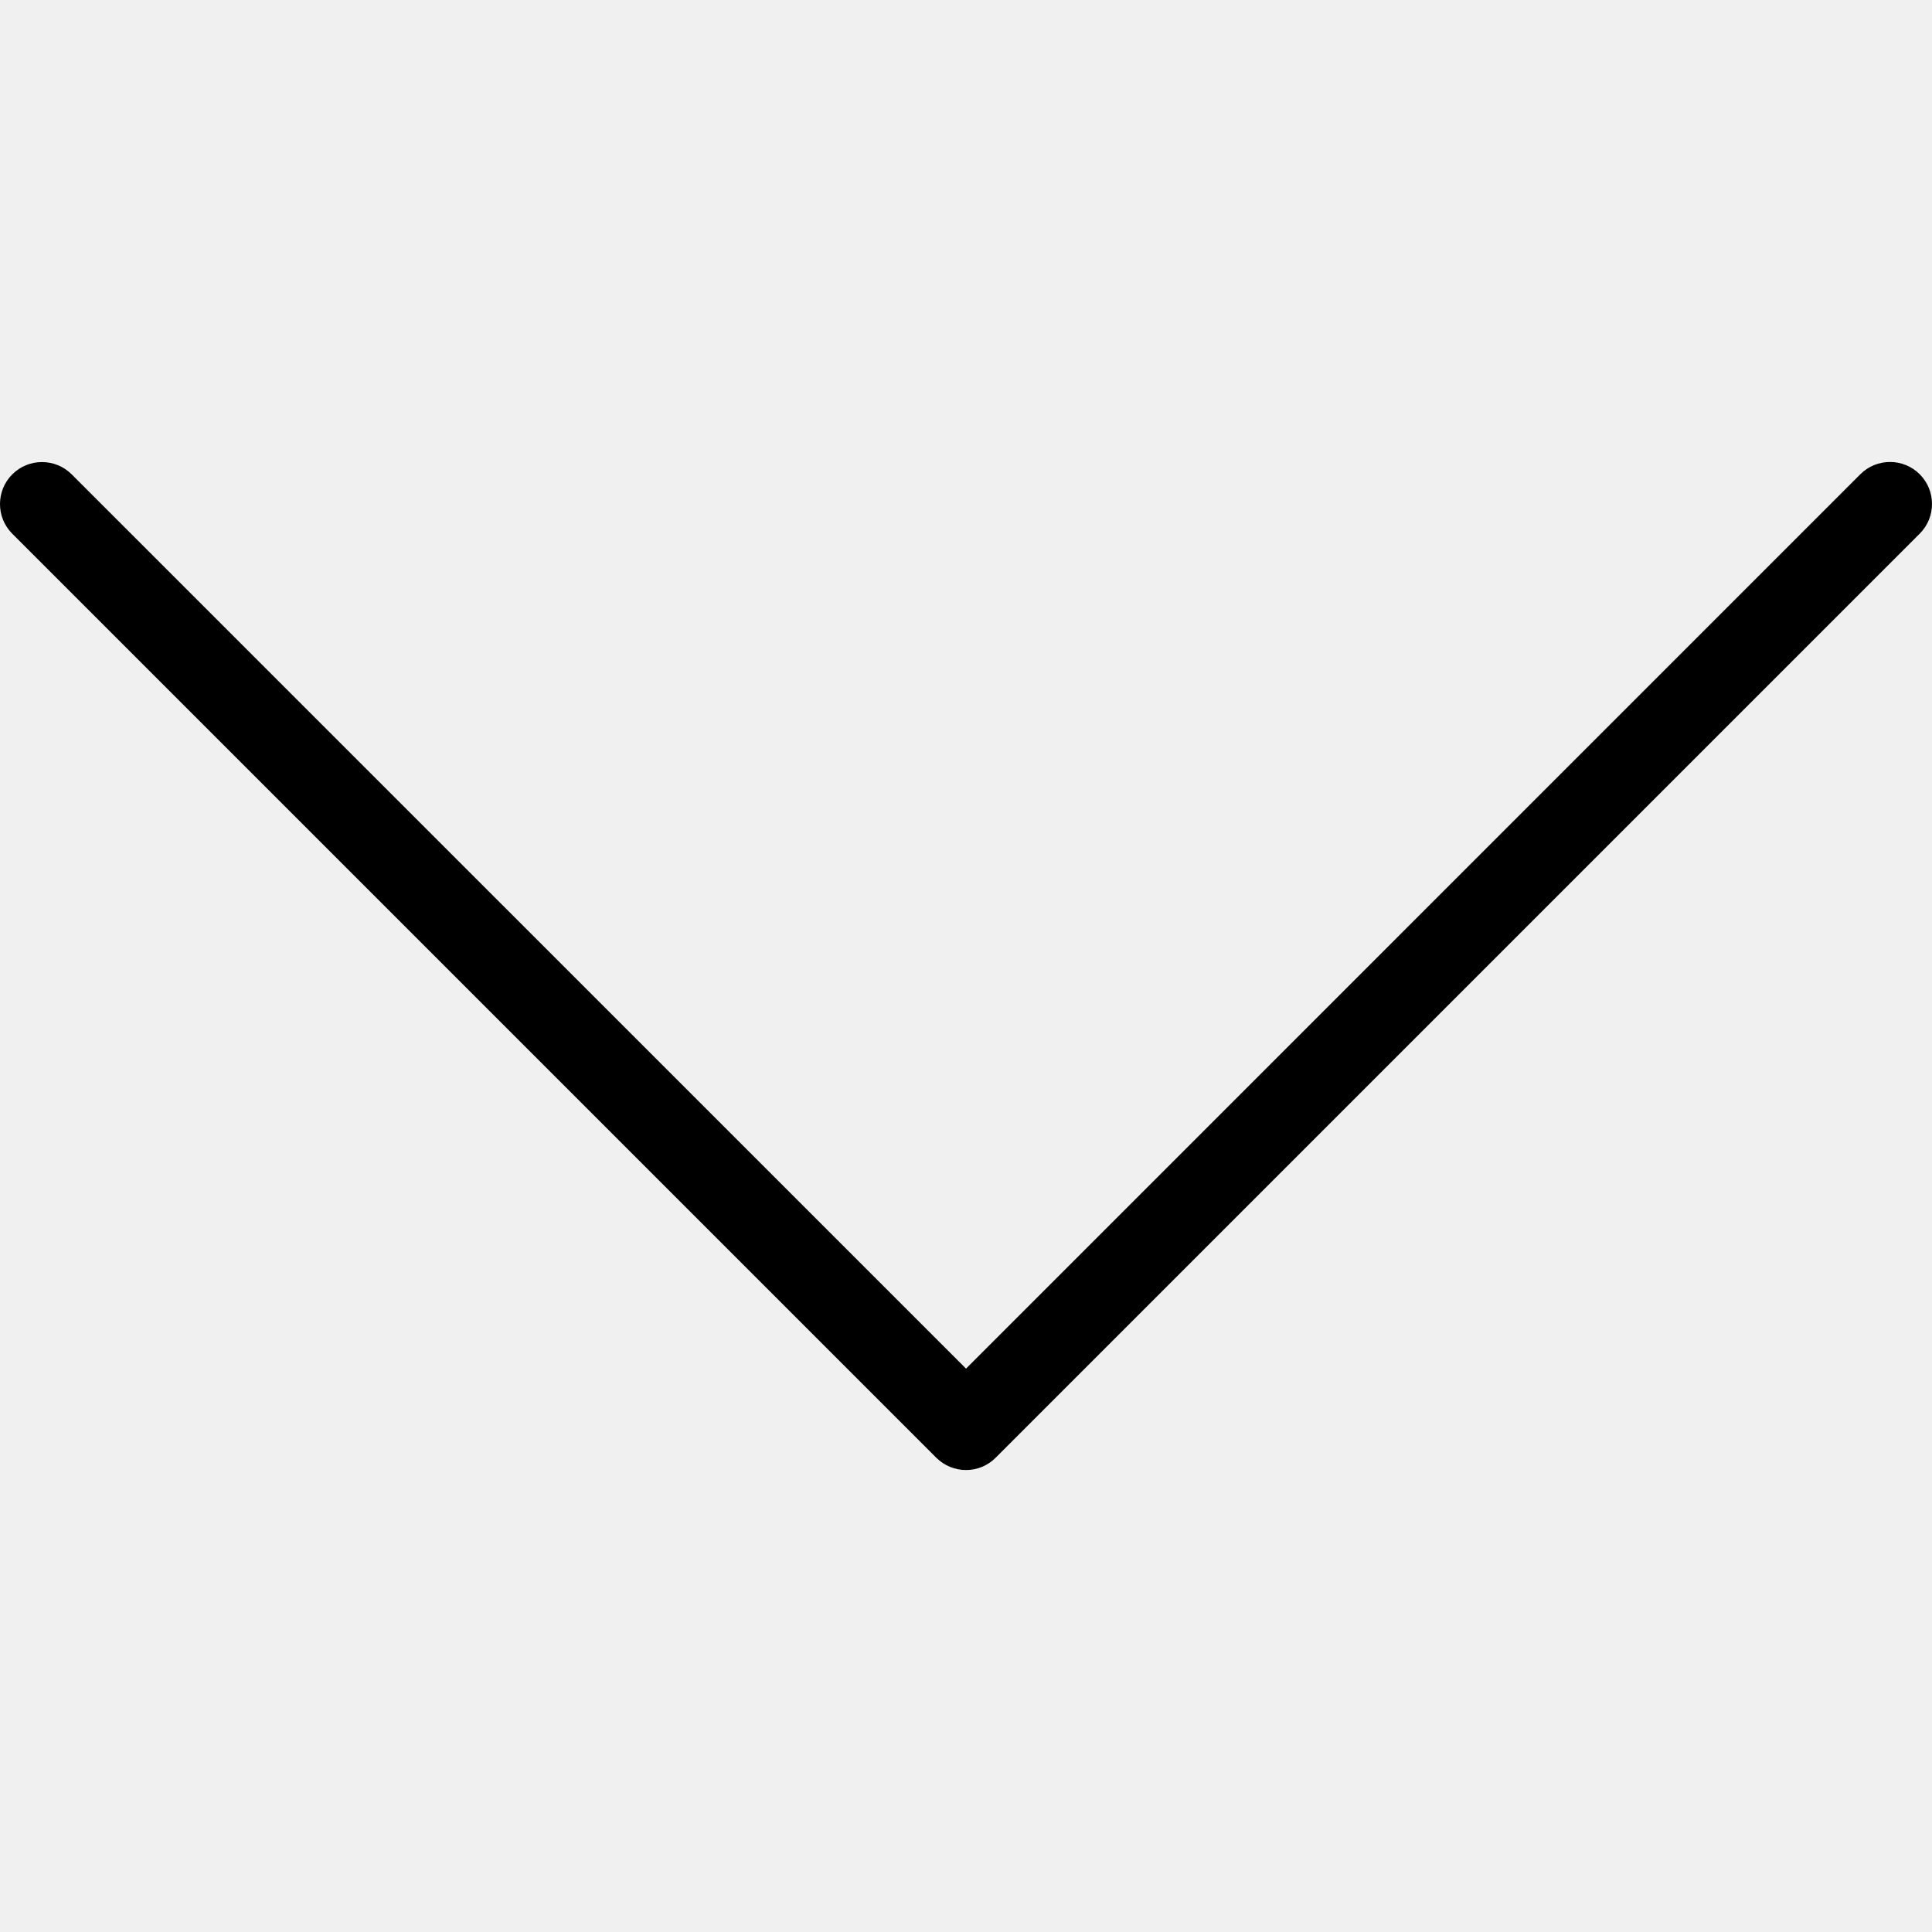
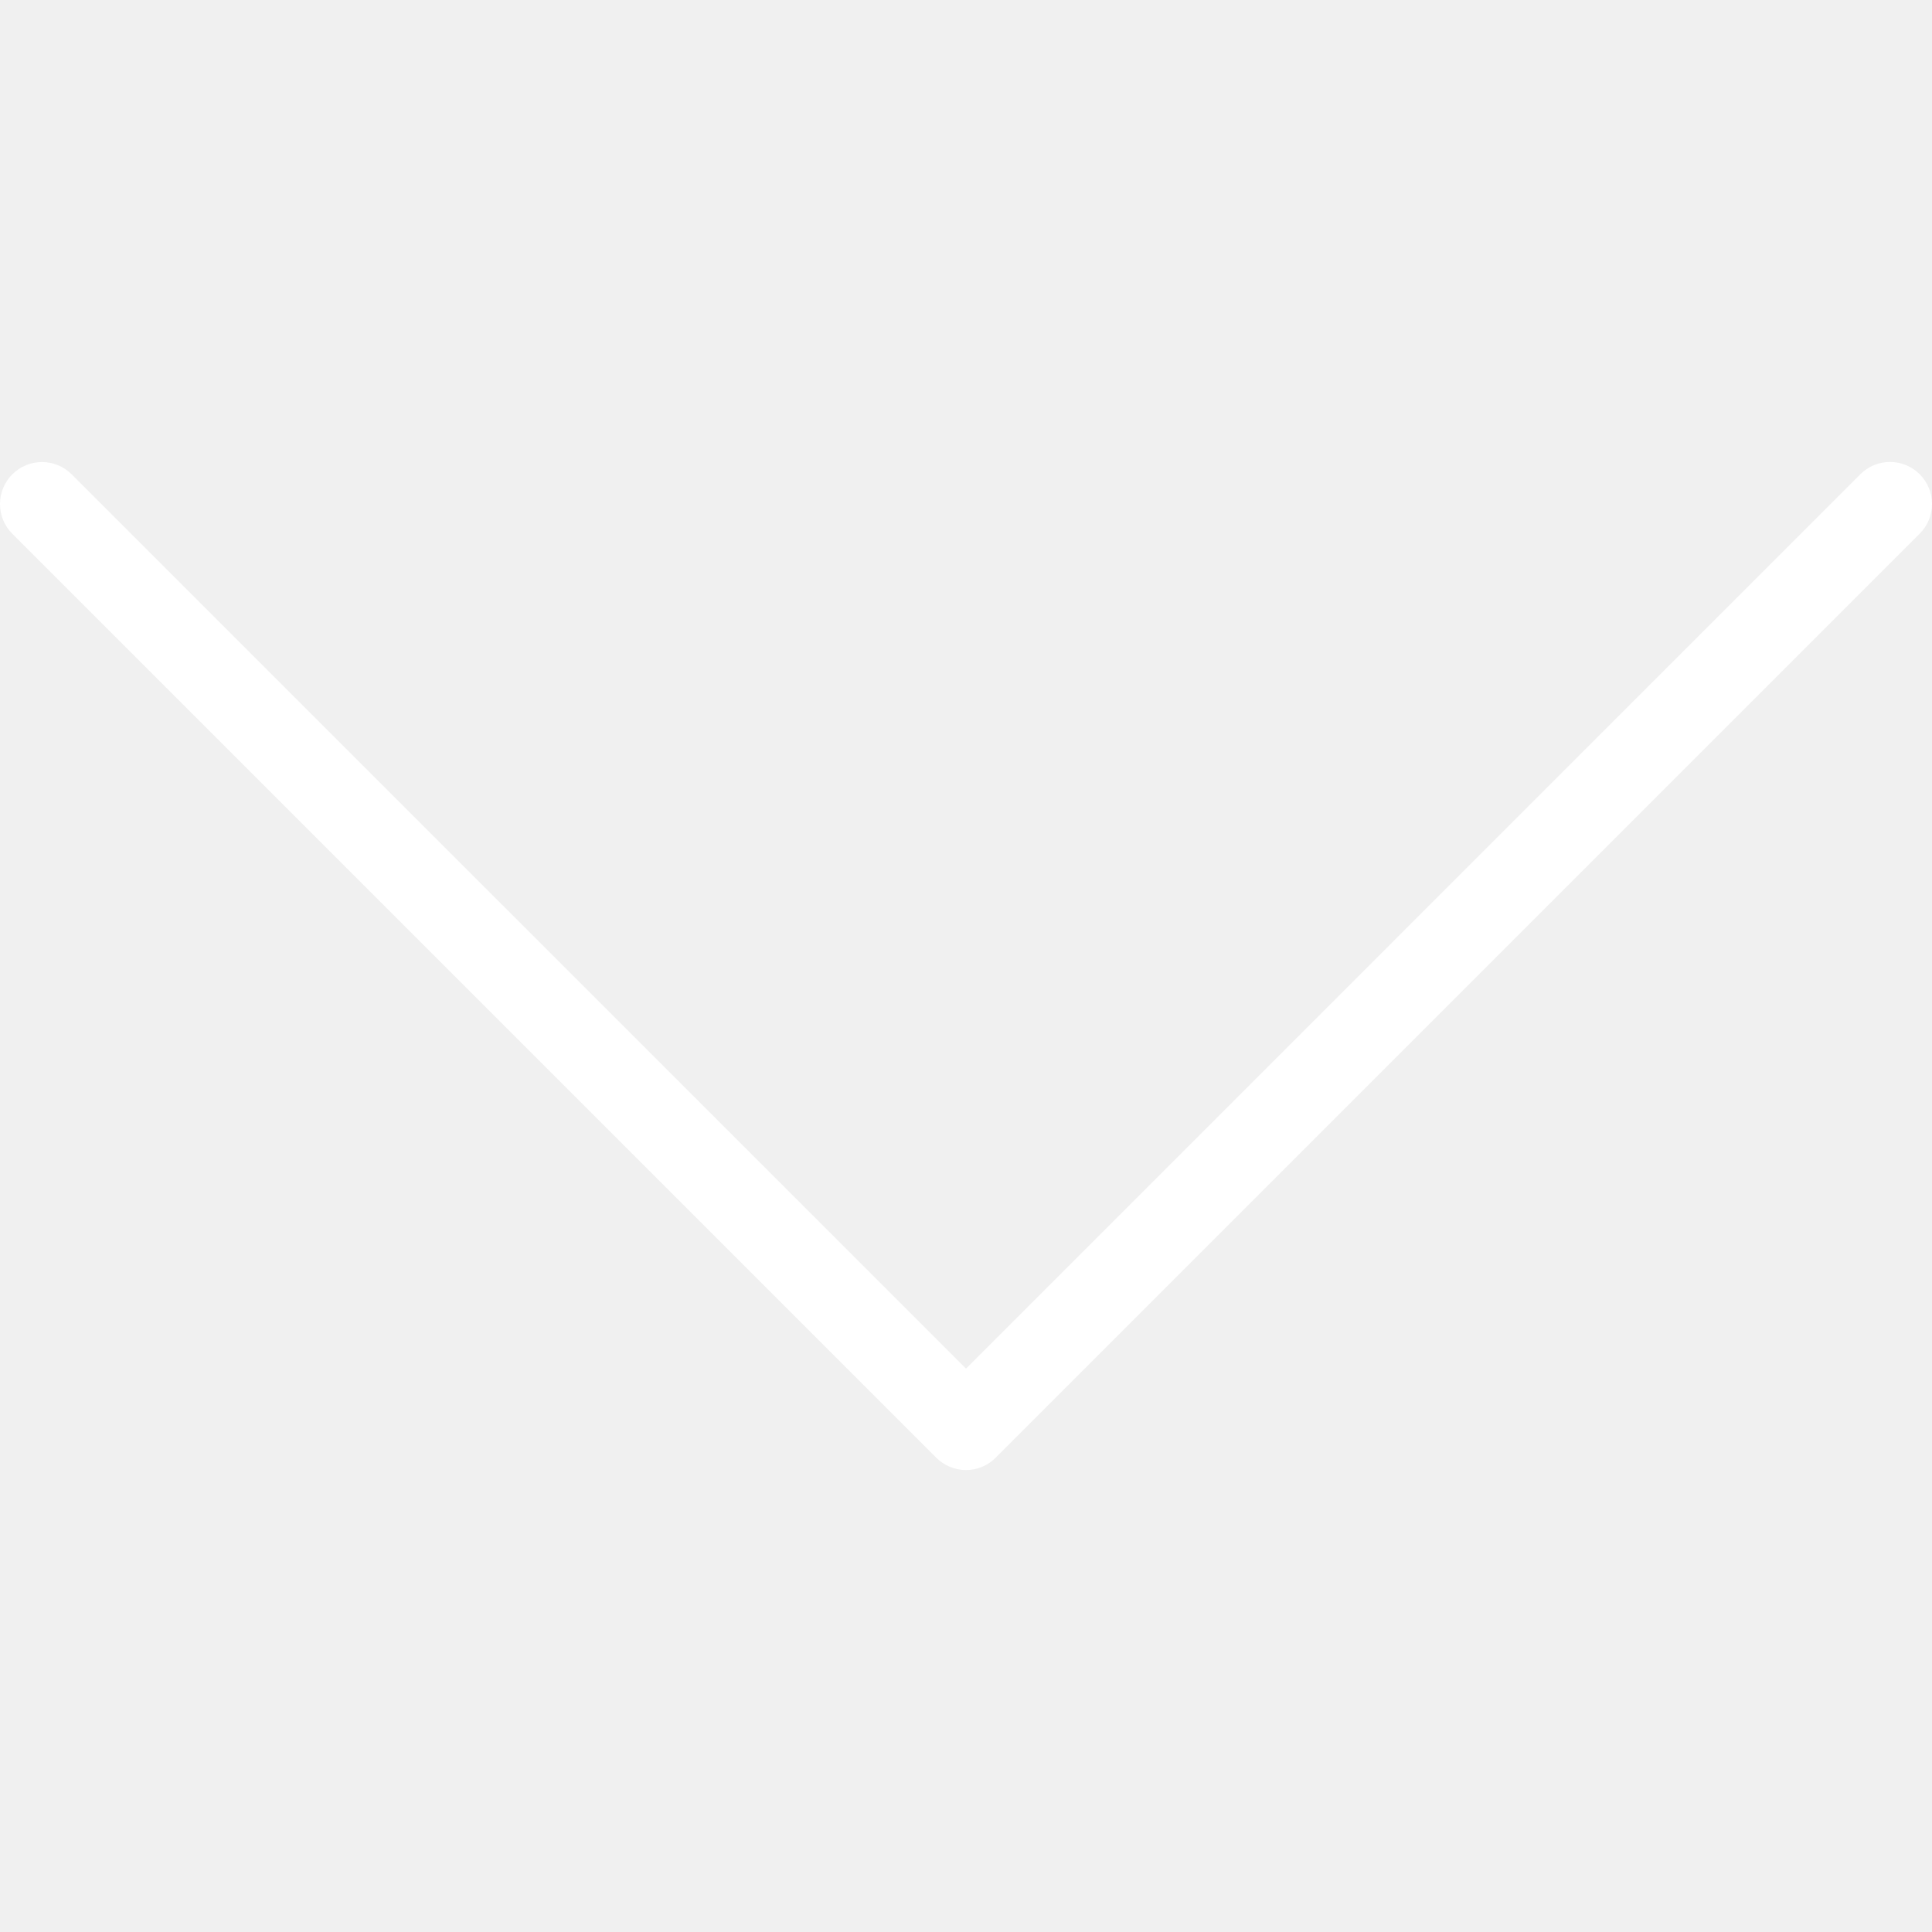
- <svg xmlns="http://www.w3.org/2000/svg" version="1.1" id="Capa_1" x="0px" y="0px" viewBox="0 0 490.656 490.656" style="enable-background:new 0 0 490.656 490.656;" xml:space="preserve">
+ <svg xmlns="http://www.w3.org/2000/svg" version="1.1" id="Capa_1" x="0px" y="0px" viewBox="0 0 490.656 490.656" style="enable-background:new 0 0 490.656 490.656;fill:white;" xml:space="preserve">
  <g>
    <g>
      <path d="M487.536,120.445c-4.16-4.16-10.923-4.16-15.083,0L245.339,347.581L18.203,120.467c-4.16-4.16-10.923-4.16-15.083,0    c-4.16,4.16-4.16,10.923,0,15.083l234.667,234.667c2.091,2.069,4.821,3.115,7.552,3.115s5.461-1.045,7.531-3.136l234.667-234.667    C491.696,131.368,491.696,124.605,487.536,120.445z" />
    </g>
  </g>
  <g>
</g>
  <g>
</g>
  <g>
</g>
  <g>
</g>
  <g>
</g>
  <g>
</g>
  <g>
</g>
  <g>
</g>
  <g>
</g>
  <g>
</g>
  <g>
</g>
  <g>
</g>
  <g>
</g>
  <g>
</g>
  <g>
</g>
</svg>
